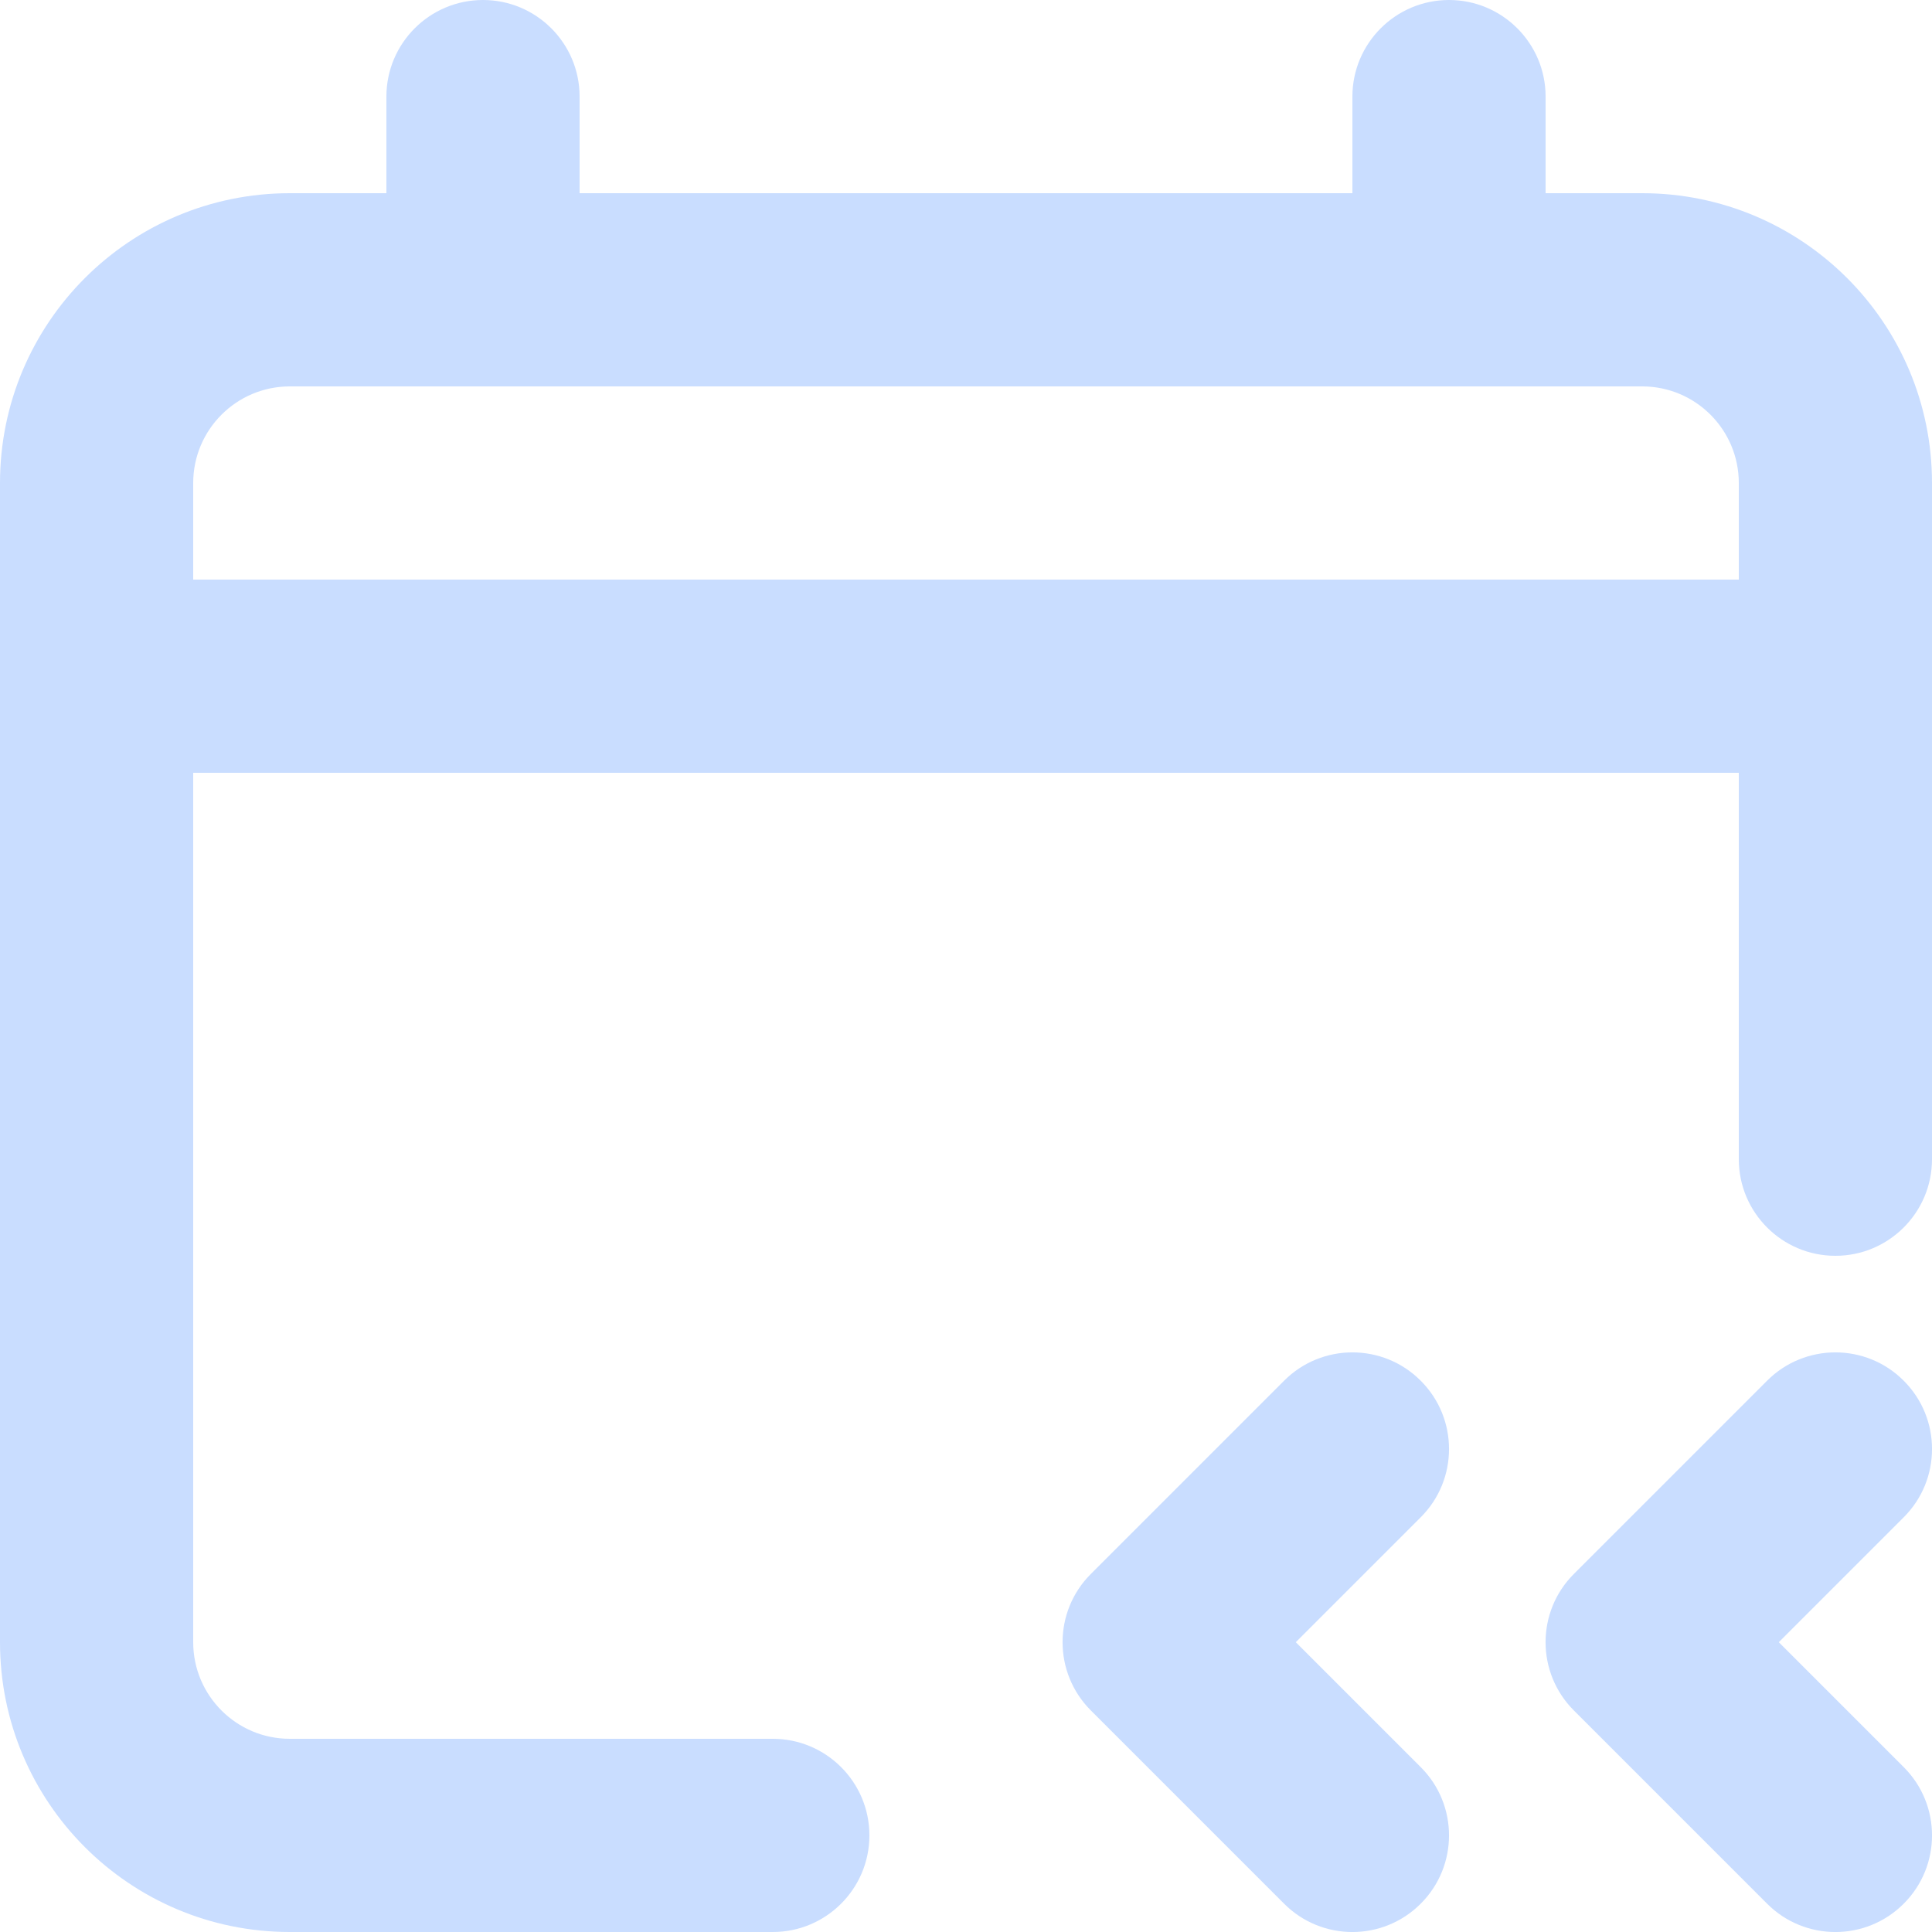
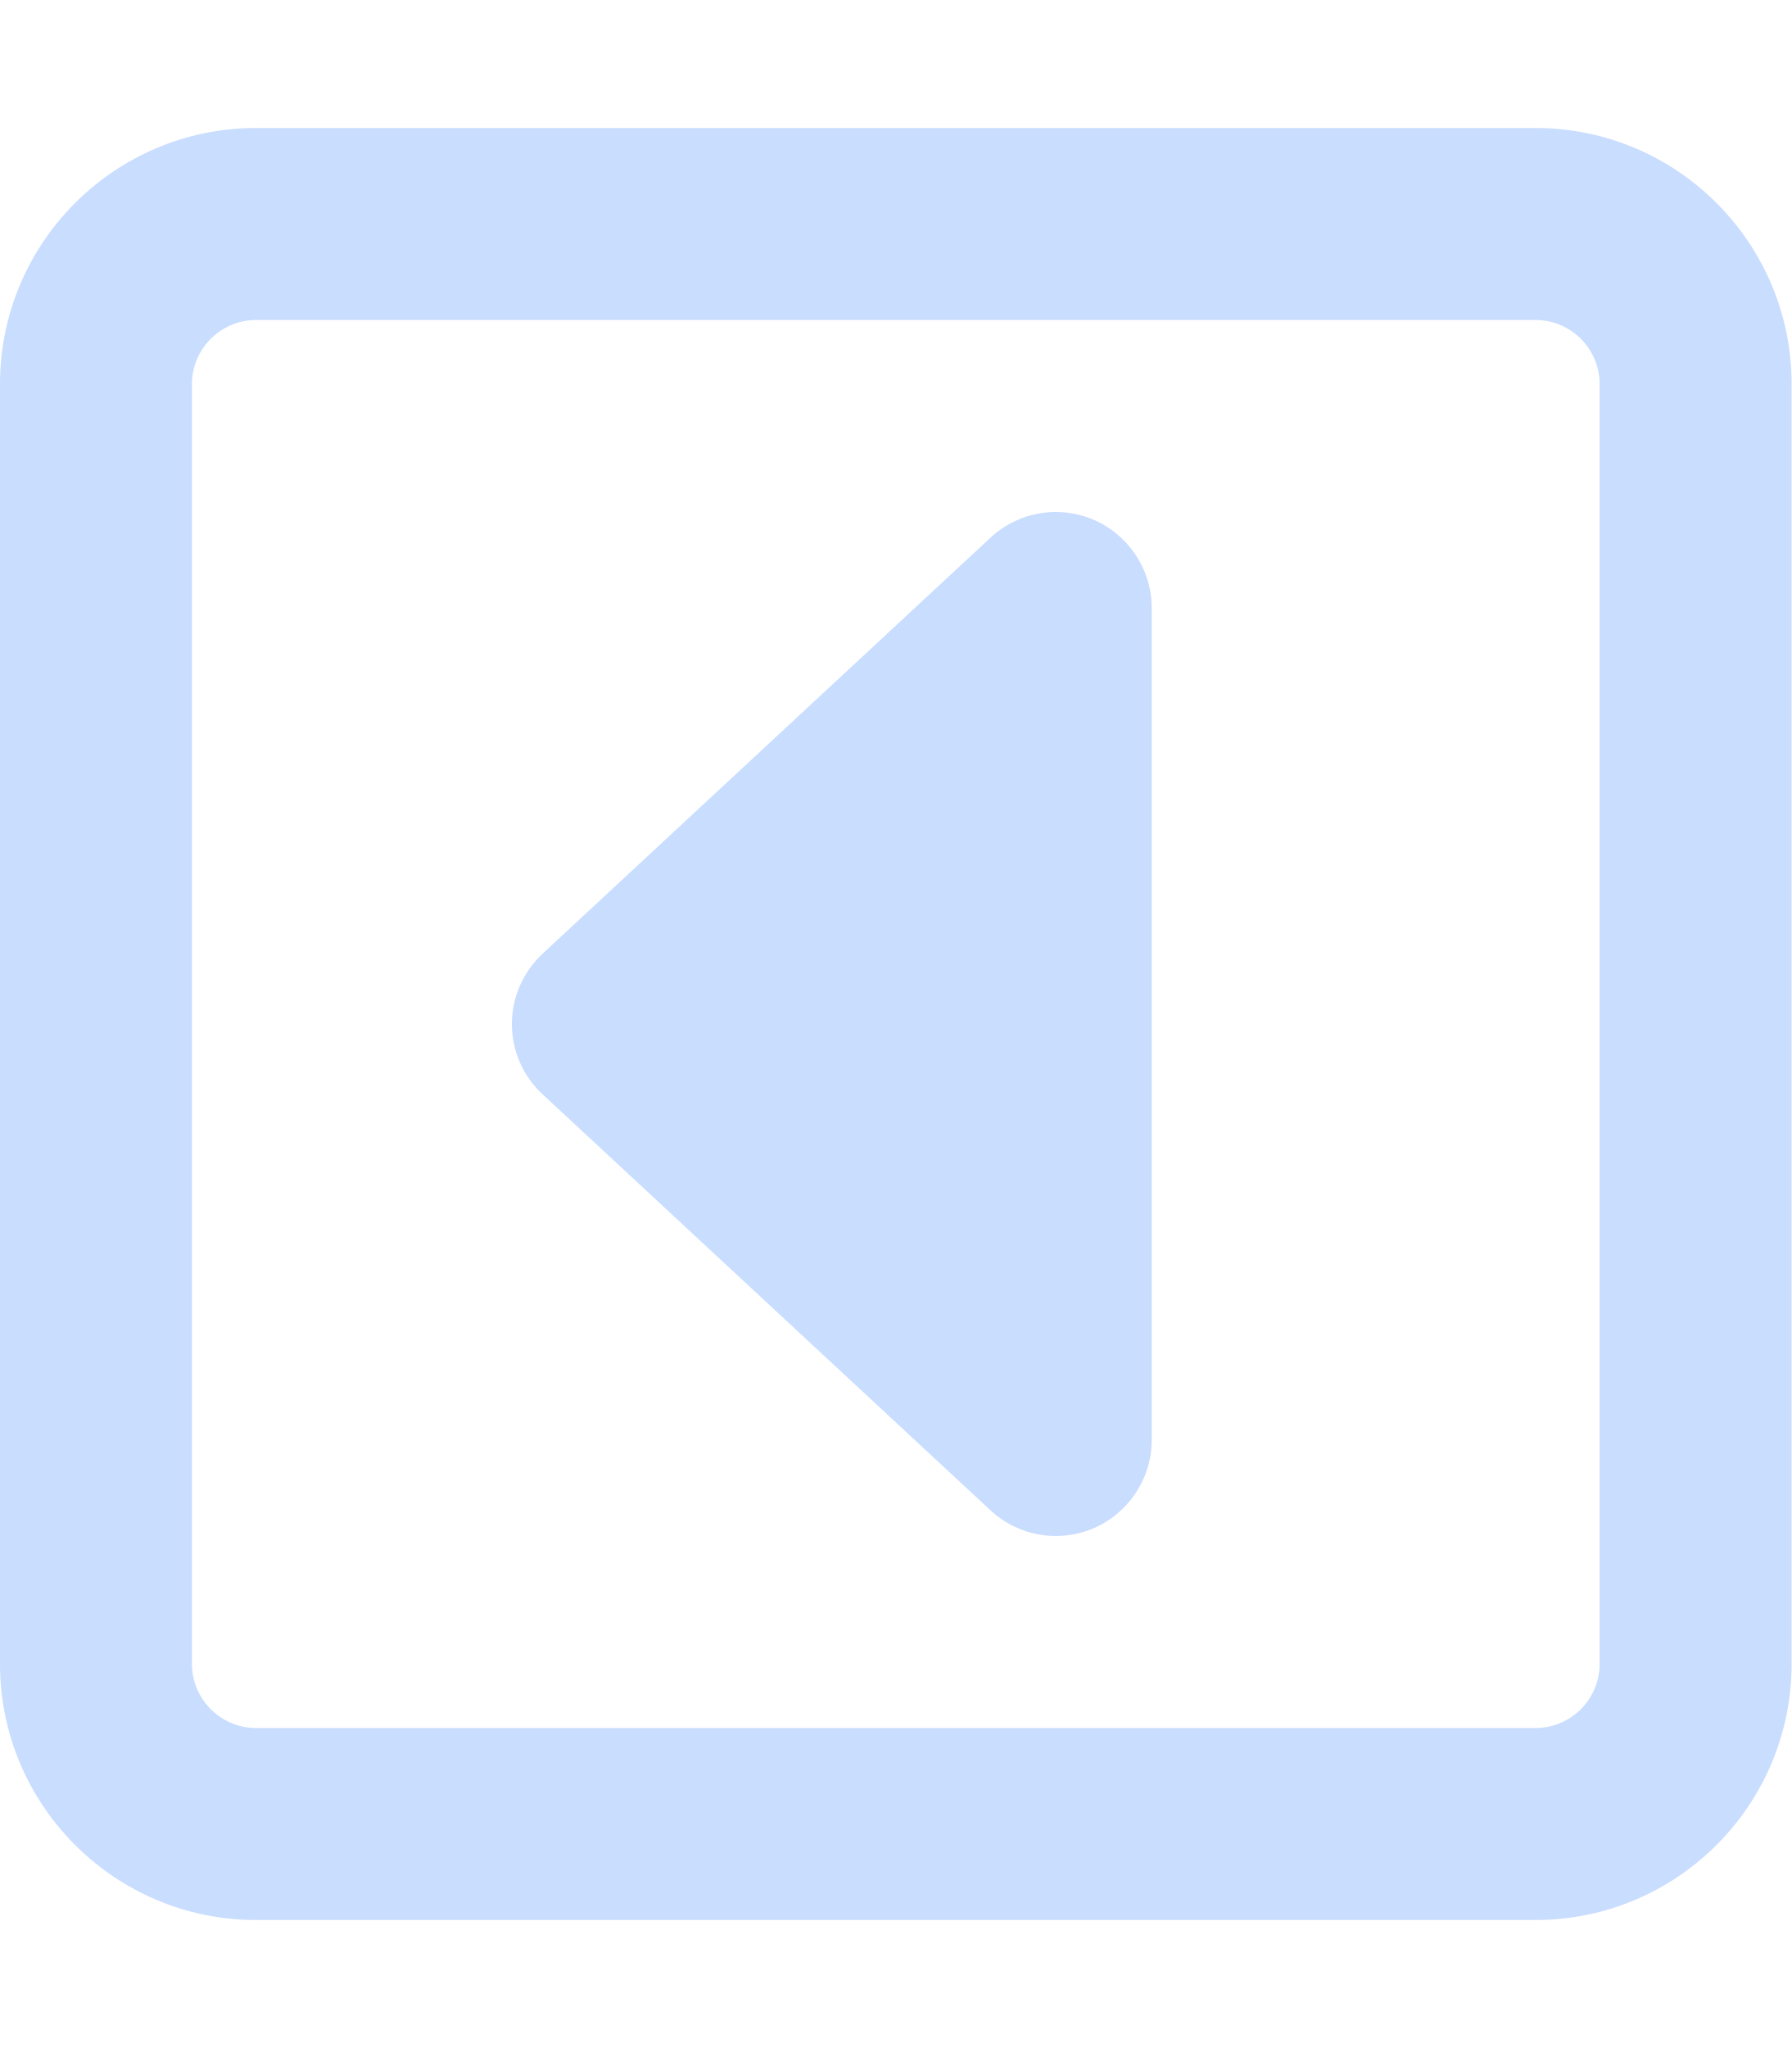
- <svg xmlns="http://www.w3.org/2000/svg" width="20" height="20" viewBox="0 0 20 20" fill="none">
-   <path fill-rule="evenodd" clip-rule="evenodd" d="M5 0C5.552 0 6 0.448 6 1V2H14V1C14 0.448 14.448 0 15 0C15.552 0 16 0.448 16 1V2H17C18.657 2 20 3.343 20 5V12C20 12.552 19.552 13 19 13C18.448 13 18 12.552 18 12V8H2V17C2 17.552 2.448 18 3 18H8C8.552 18 9 18.448 9 19C9 19.552 8.552 20 8 20H3C1.343 20 0 18.657 0 17V5C0 3.343 1.343 2 3 2H4V1C4 0.448 4.448 0 5 0ZM3 4C2.448 4 2 4.448 2 5V6H18V5C18 4.448 17.552 4 17 4H3Z" fill="#C9DDFF" />
-   <path d="M14.707 15.707C15.098 15.317 15.098 14.683 14.707 14.293C14.317 13.902 13.683 13.902 13.293 14.293L11.293 16.293C10.902 16.683 10.902 17.317 11.293 17.707L13.293 19.707C13.683 20.098 14.317 20.098 14.707 19.707C15.098 19.317 15.098 18.683 14.707 18.293L13.414 17L14.707 15.707Z" fill="#C9DDFF" />
-   <path d="M19.707 14.293C20.098 14.683 20.098 15.317 19.707 15.707L18.414 17L19.707 18.293C20.098 18.683 20.098 19.317 19.707 19.707C19.317 20.098 18.683 20.098 18.293 19.707L16.293 17.707C15.902 17.317 15.902 16.683 16.293 16.293L18.293 14.293C18.683 13.902 19.317 13.902 19.707 14.293Z" fill="#C9DDFF" />
+ <svg xmlns="http://www.w3.org/2000/svg" viewBox="0 0 448 512">
+   <path d="M48 416c0 8.8 7.2 16 16 16l320 0c8.8 0 16-7.2 16-16l0-320c0-8.8-7.2-16-16-16L64 80c-8.8 0-16 7.2-16 16l0 320zm16 64c-35.3 0-64-28.7-64-64L0 96C0 60.7 28.7 32 64 32l320 0c35.3 0 64 28.7 64 64l0 320c0 35.3-28.7 64-64 64L64 480zm64-224c0-6.7 2.8-13 7.7-17.6l112-104c7-6.5 17.2-8.2 25.9-4.4s14.4 12.5 14.4 22l0 208c0 9.5-5.7 18.2-14.4 22s-18.9 2.1-25.9-4.4l-112-104c-4.9-4.5-7.7-10.9-7.7-17.6z" fill="#C9DDFF" />
</svg>
